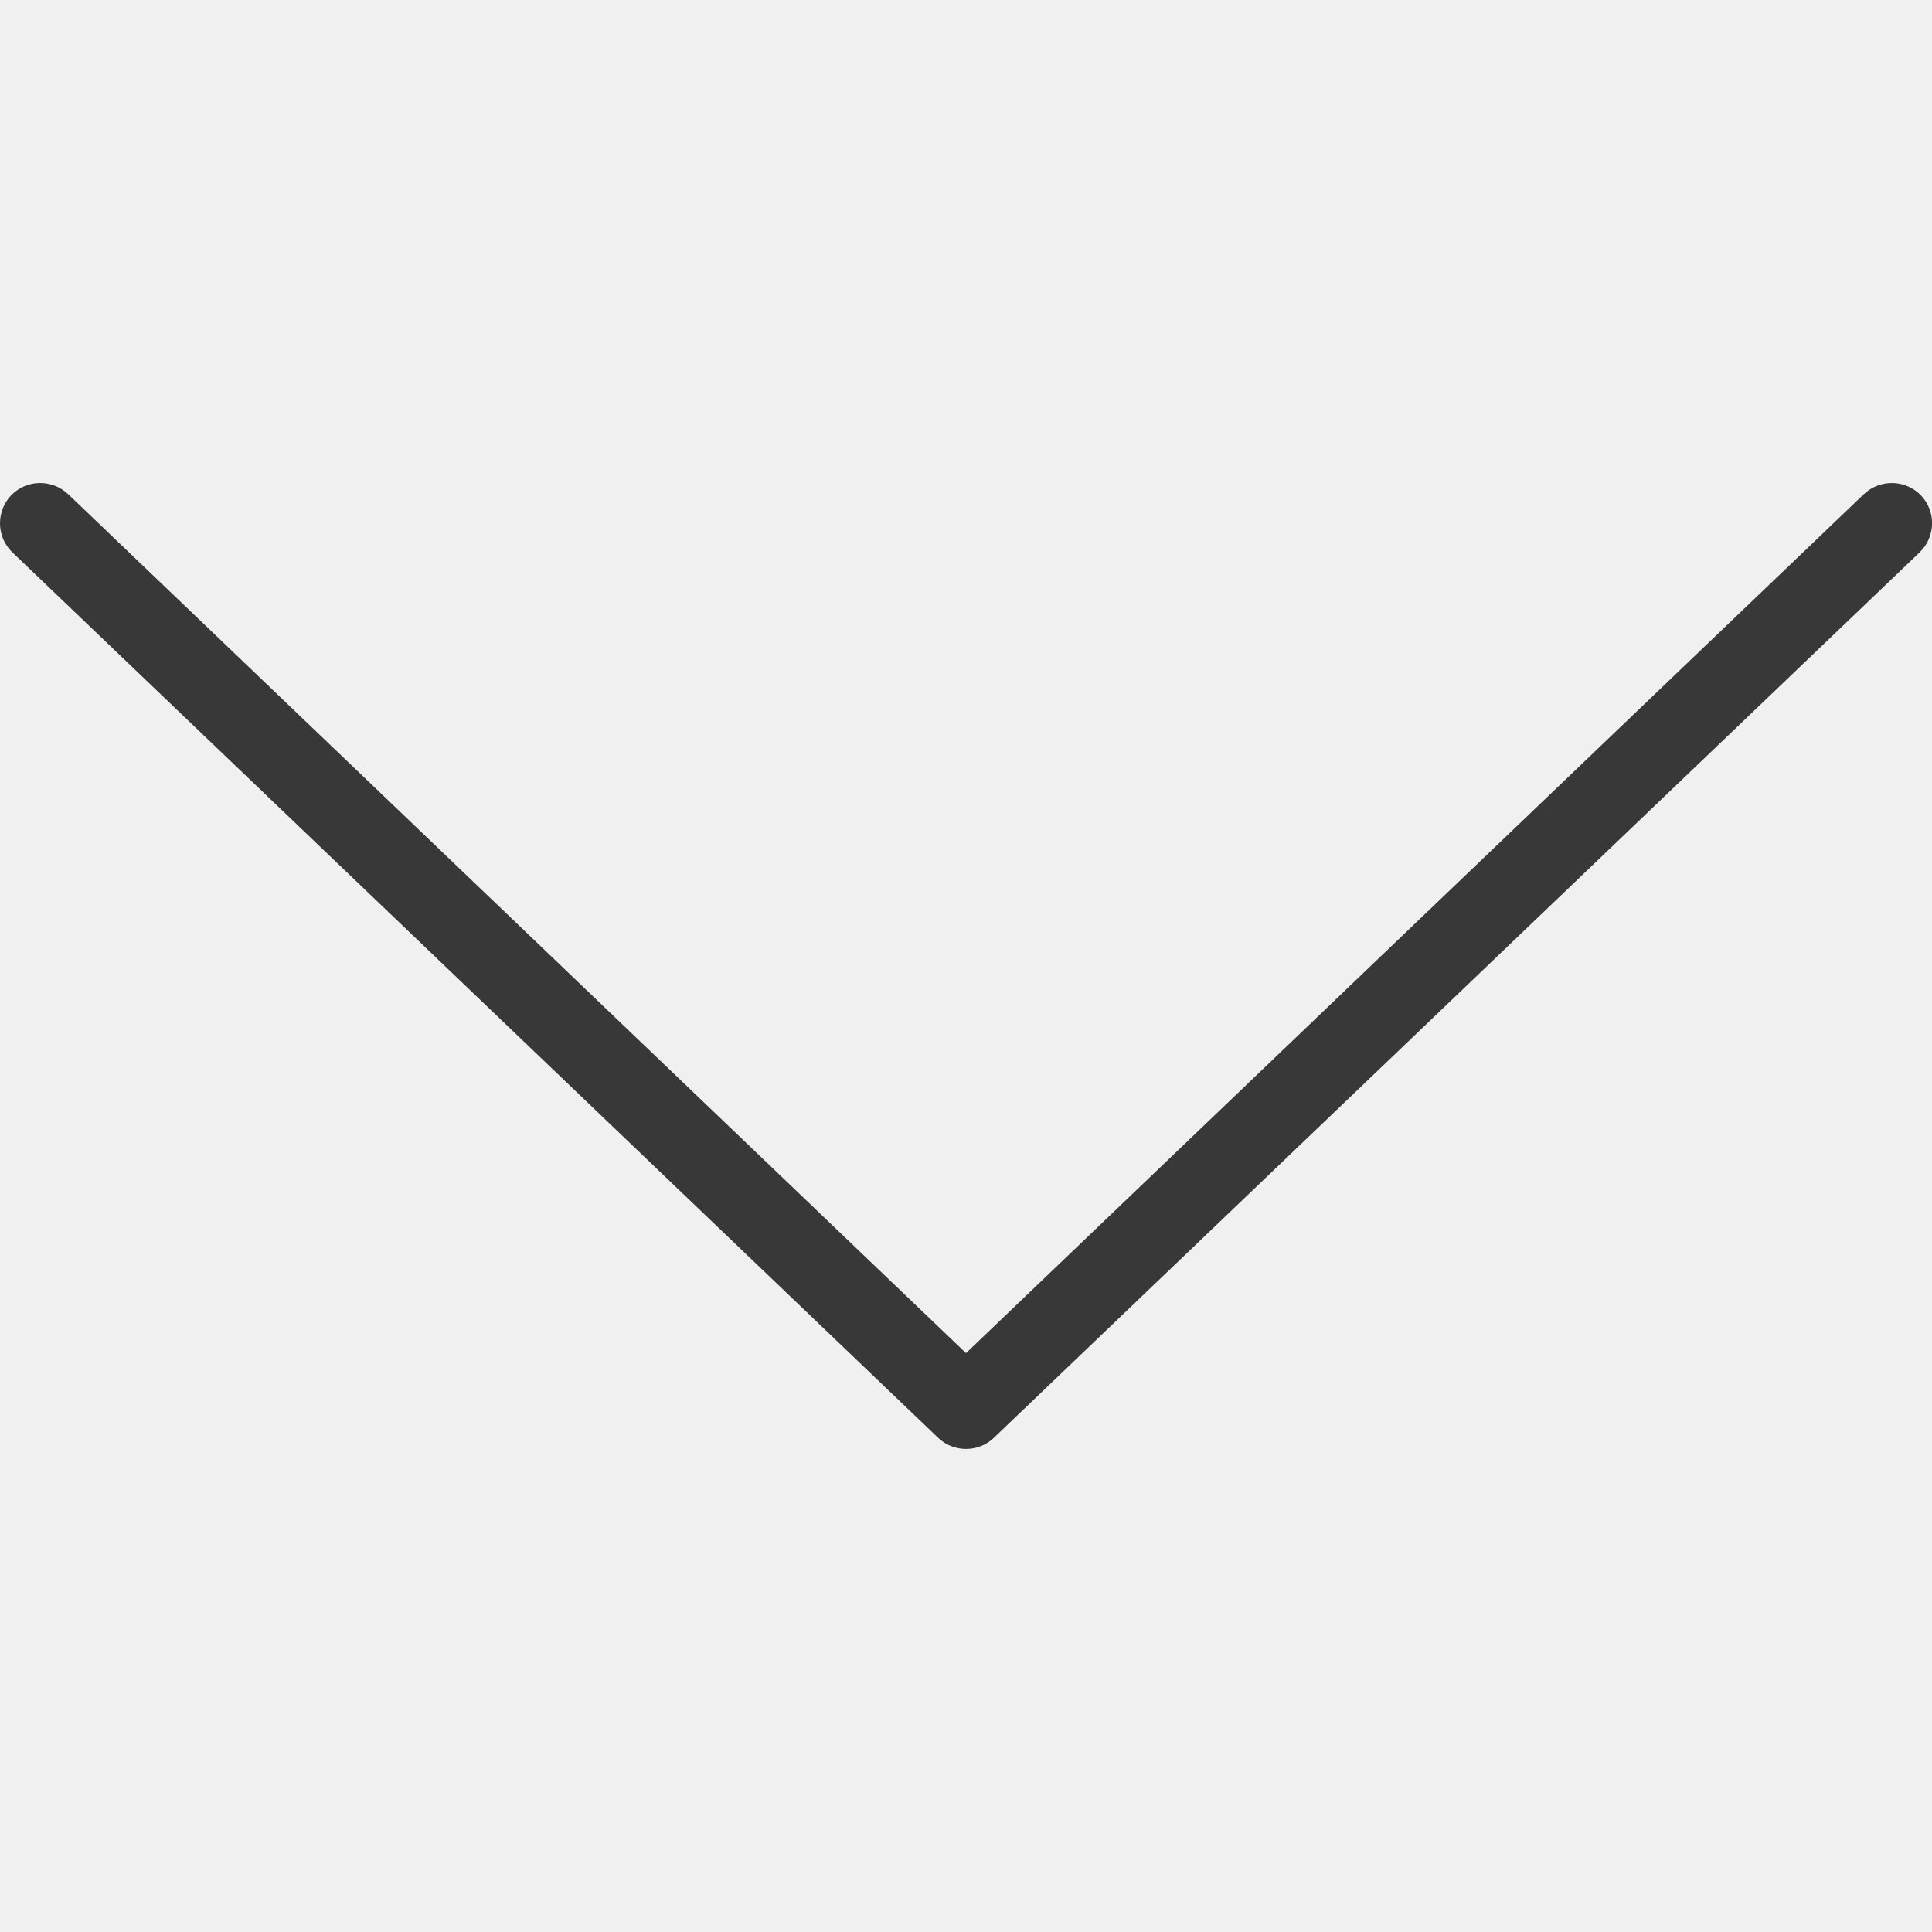
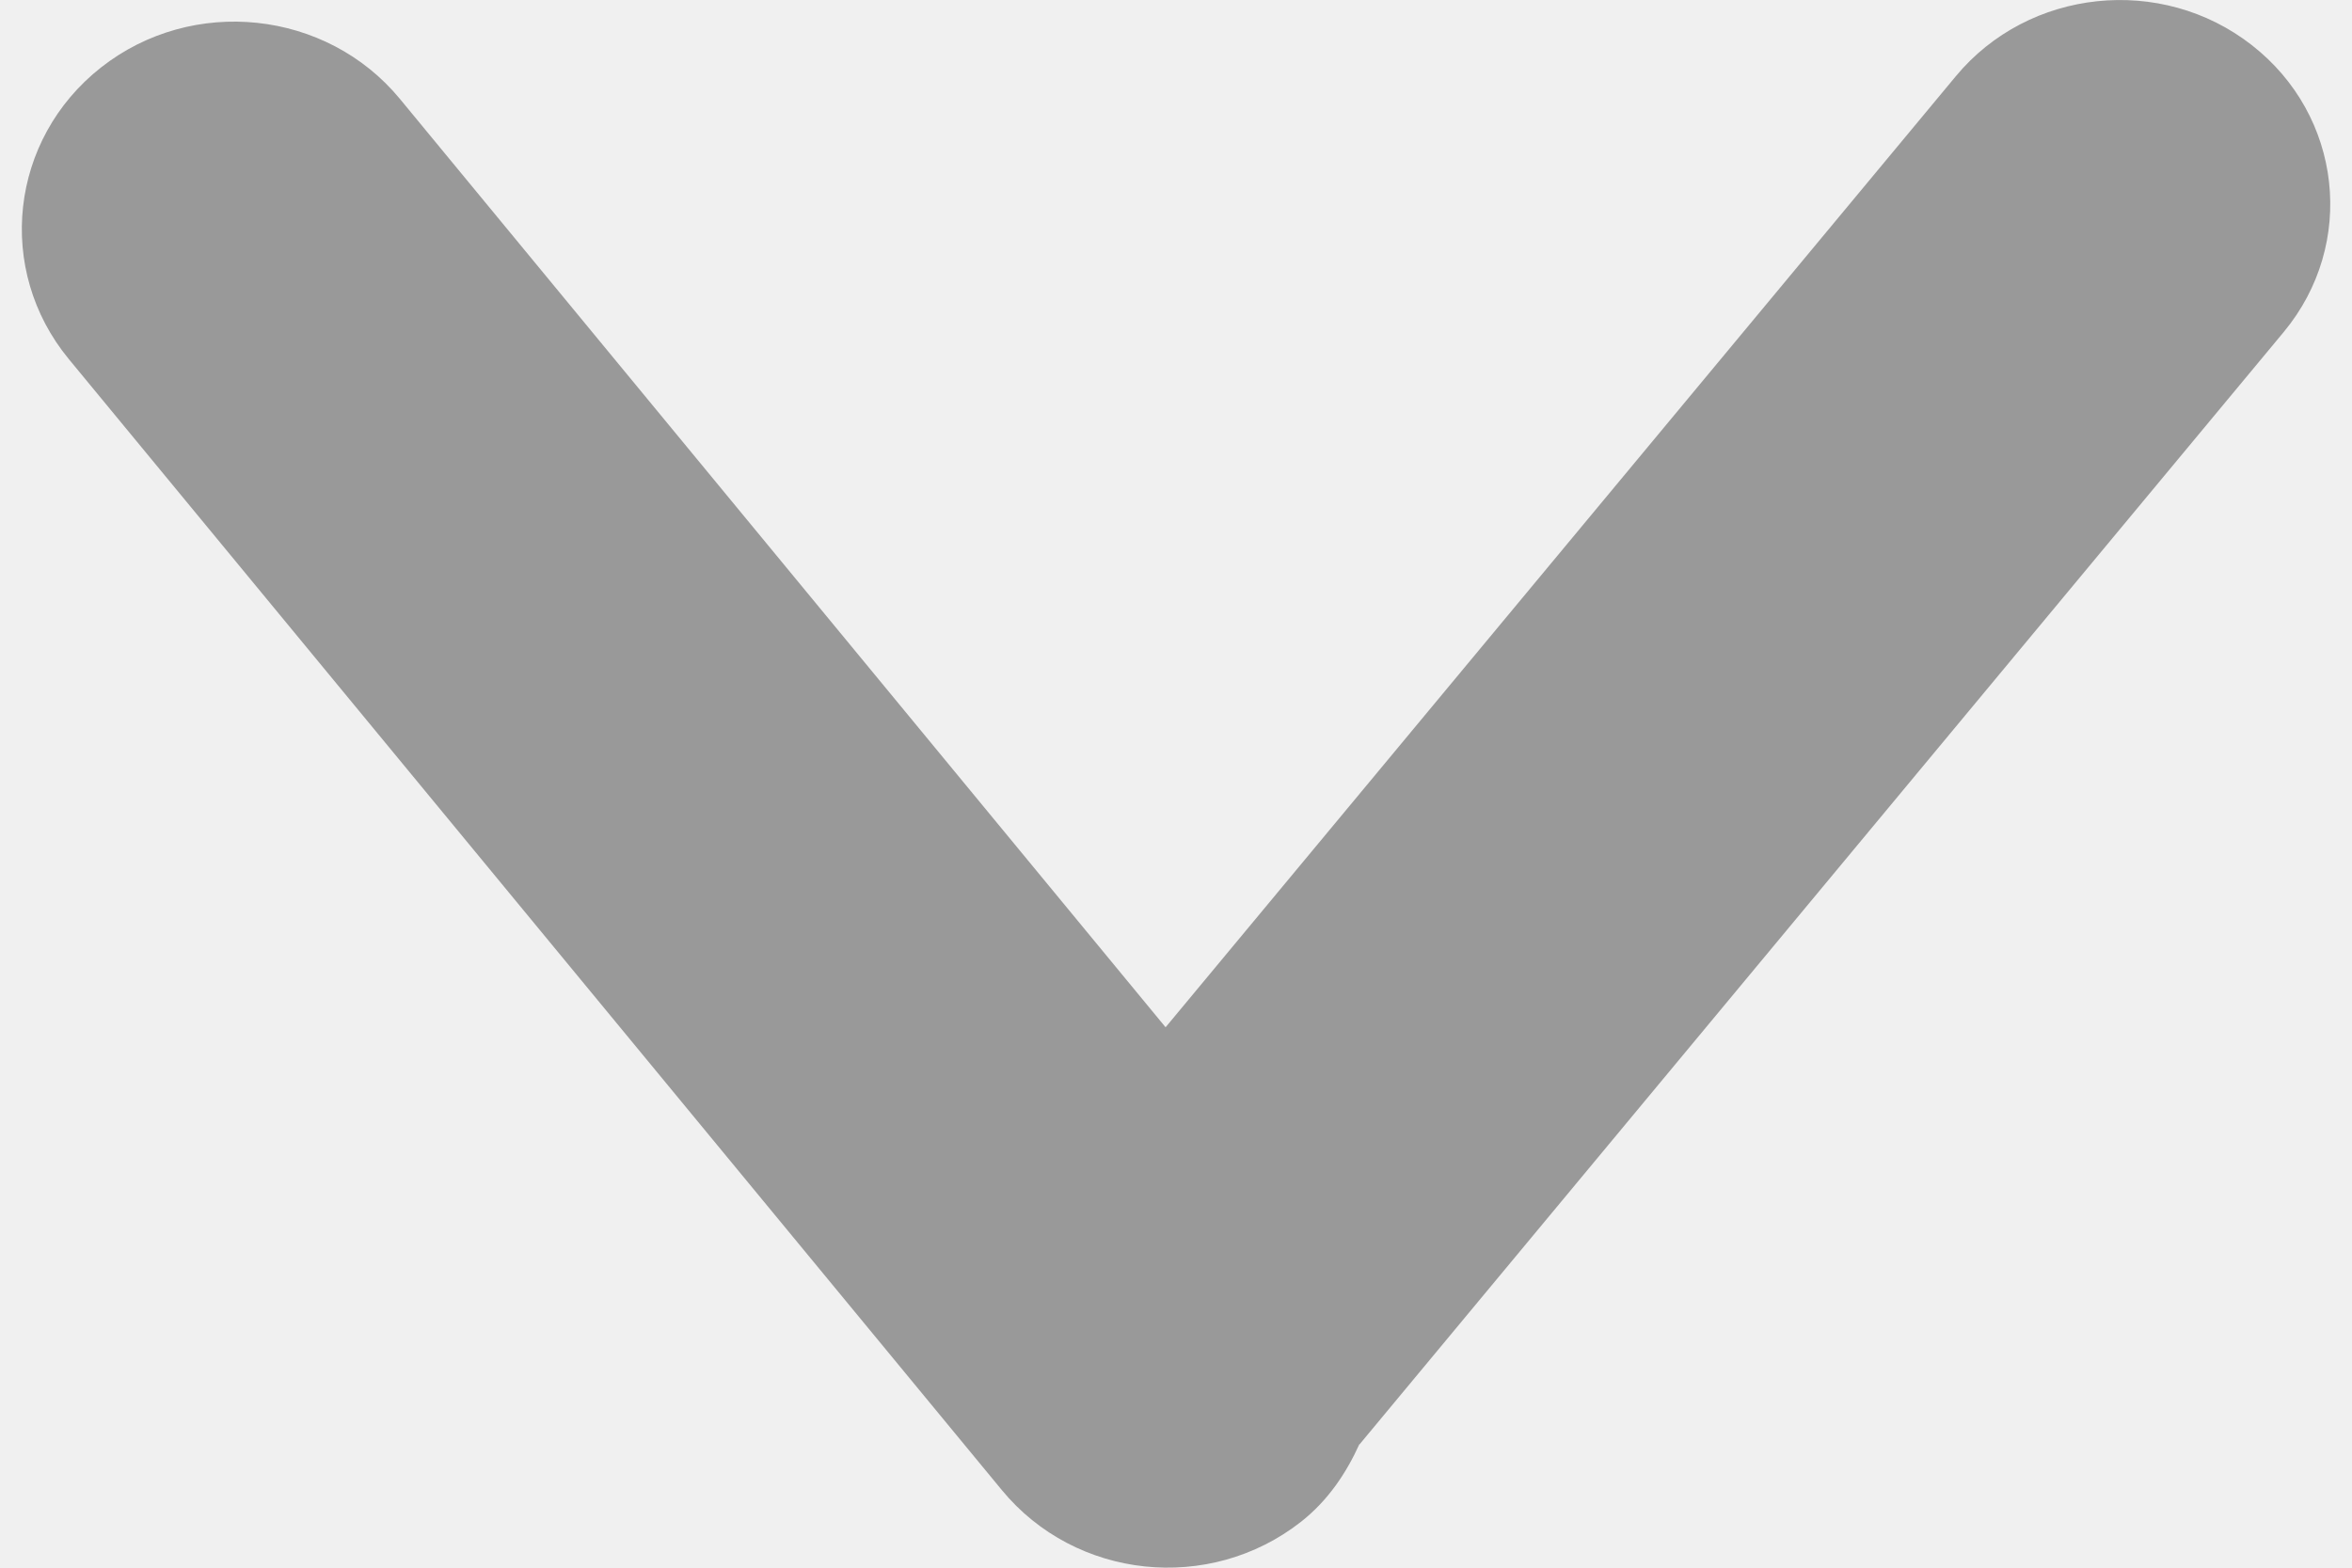
- <svg xmlns="http://www.w3.org/2000/svg" width="8" height="8" viewBox="0 0 8 8" fill="none">
-   <g clip-path="url(#clip0)">
-     <path d="M4.115 5.954L7.949 2.287C8.015 2.223 8.018 2.118 7.954 2.051C7.89 1.985 7.785 1.983 7.718 2.046L4 5.603L0.282 2.046C0.215 1.983 0.11 1.985 0.046 2.051C0.015 2.084 2.85555e-06 2.125 2.85374e-06 2.167C2.85182e-06 2.211 0.017 2.254 0.051 2.287L3.885 5.954C3.949 6.015 4.051 6.015 4.115 5.954Z" fill="#383838" />
-   </g>
-   <defs>
-     <clipPath id="clip0">
-       <rect x="8" width="8" height="8" transform="rotate(90 8 0)" fill="white" />
-     </clipPath>
-   </defs>
+ <svg xmlns="http://www.w3.org/2000/svg" width="12" height="8" viewBox="0 0 10856 7374" fill="none">
+   <path d="M10638 1561L6292 6793C6291 6793 6290 6794 6290 6794C6228 6930 6143 7058 6016 7158C5585 7496 4956 7430 4609 7009L221 1689C-125 1269 -57 655 373 317C803 -21 1433 47 1778 465L5379 4832L9095 359C9438 -55 10062 -120 10487 212C10913 544 10980 1148 10638 1561Z" fill="#999" />
</svg>
